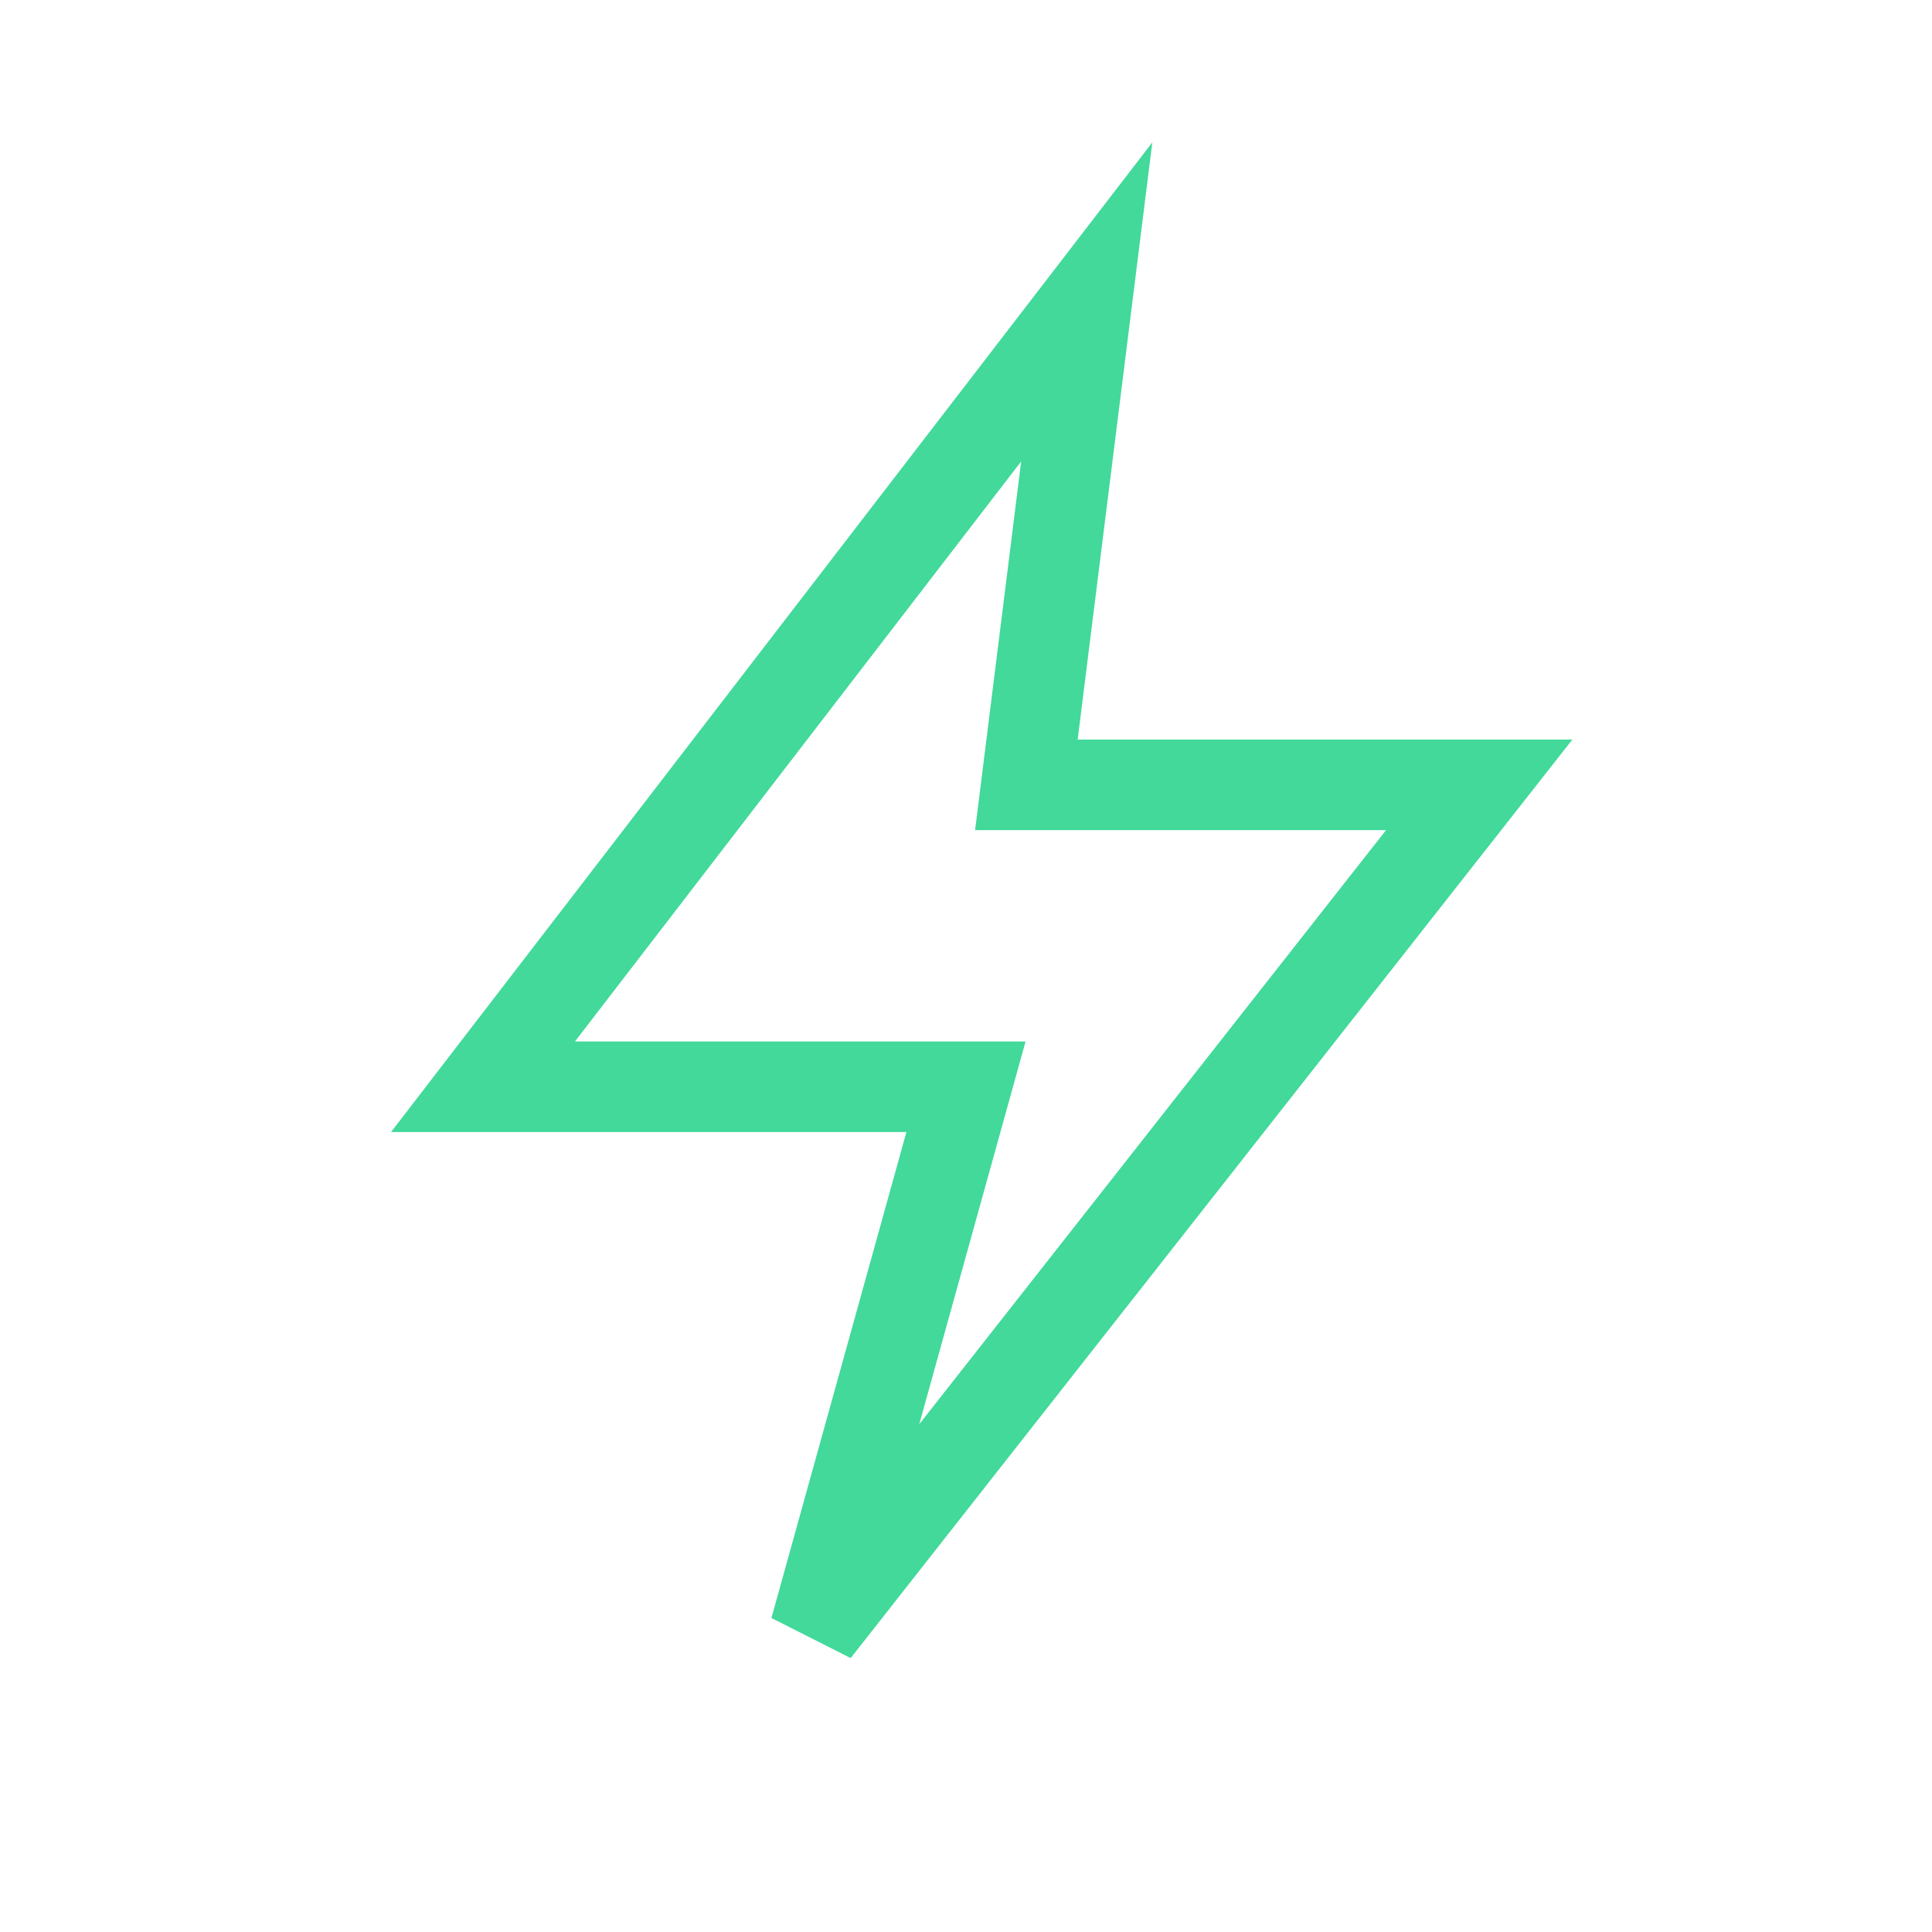
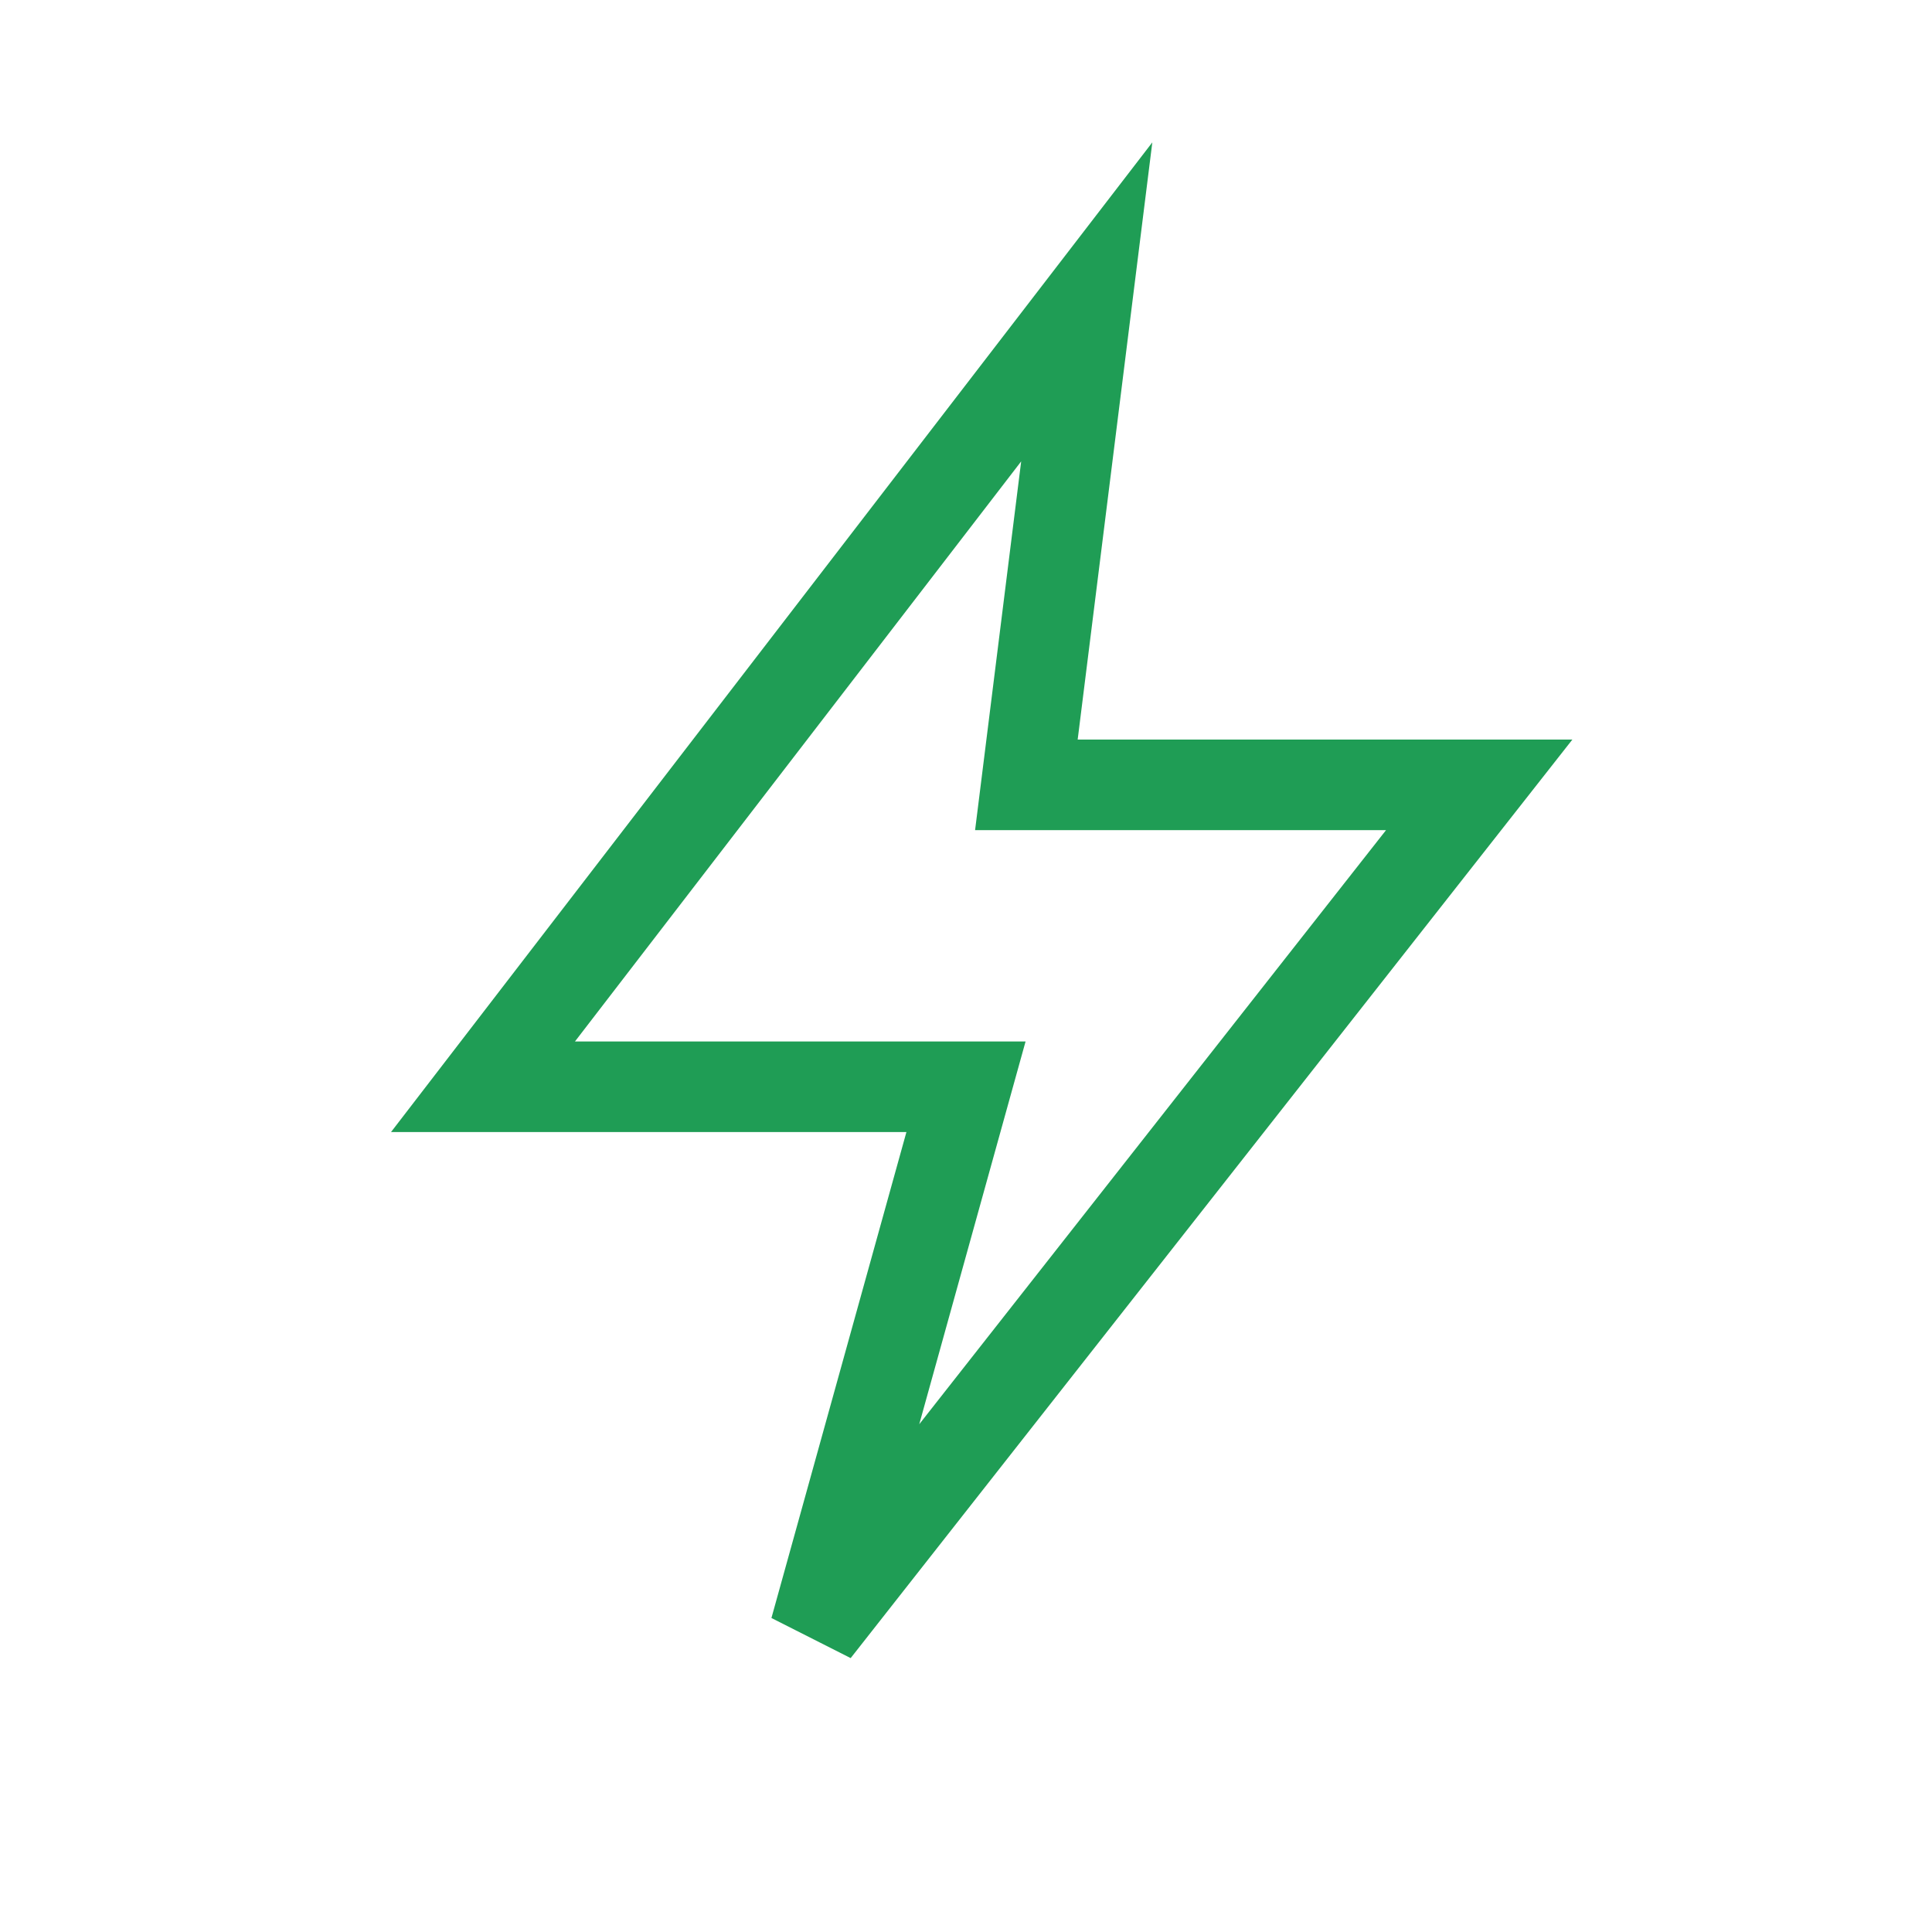
<svg xmlns="http://www.w3.org/2000/svg" viewBox="0 0 64 64">
-   <g fill="none" stroke="#42D99A" stroke-width="3" stroke-linecap="square" stroke-linejoin="miter">
+   <g fill="none" stroke="#1F9D55" stroke-width="3" stroke-linecap="square" stroke-linejoin="miter">
    <path d="M36 10L16 36h16l-5 18 22-28H34z" />
  </g>
</svg>
